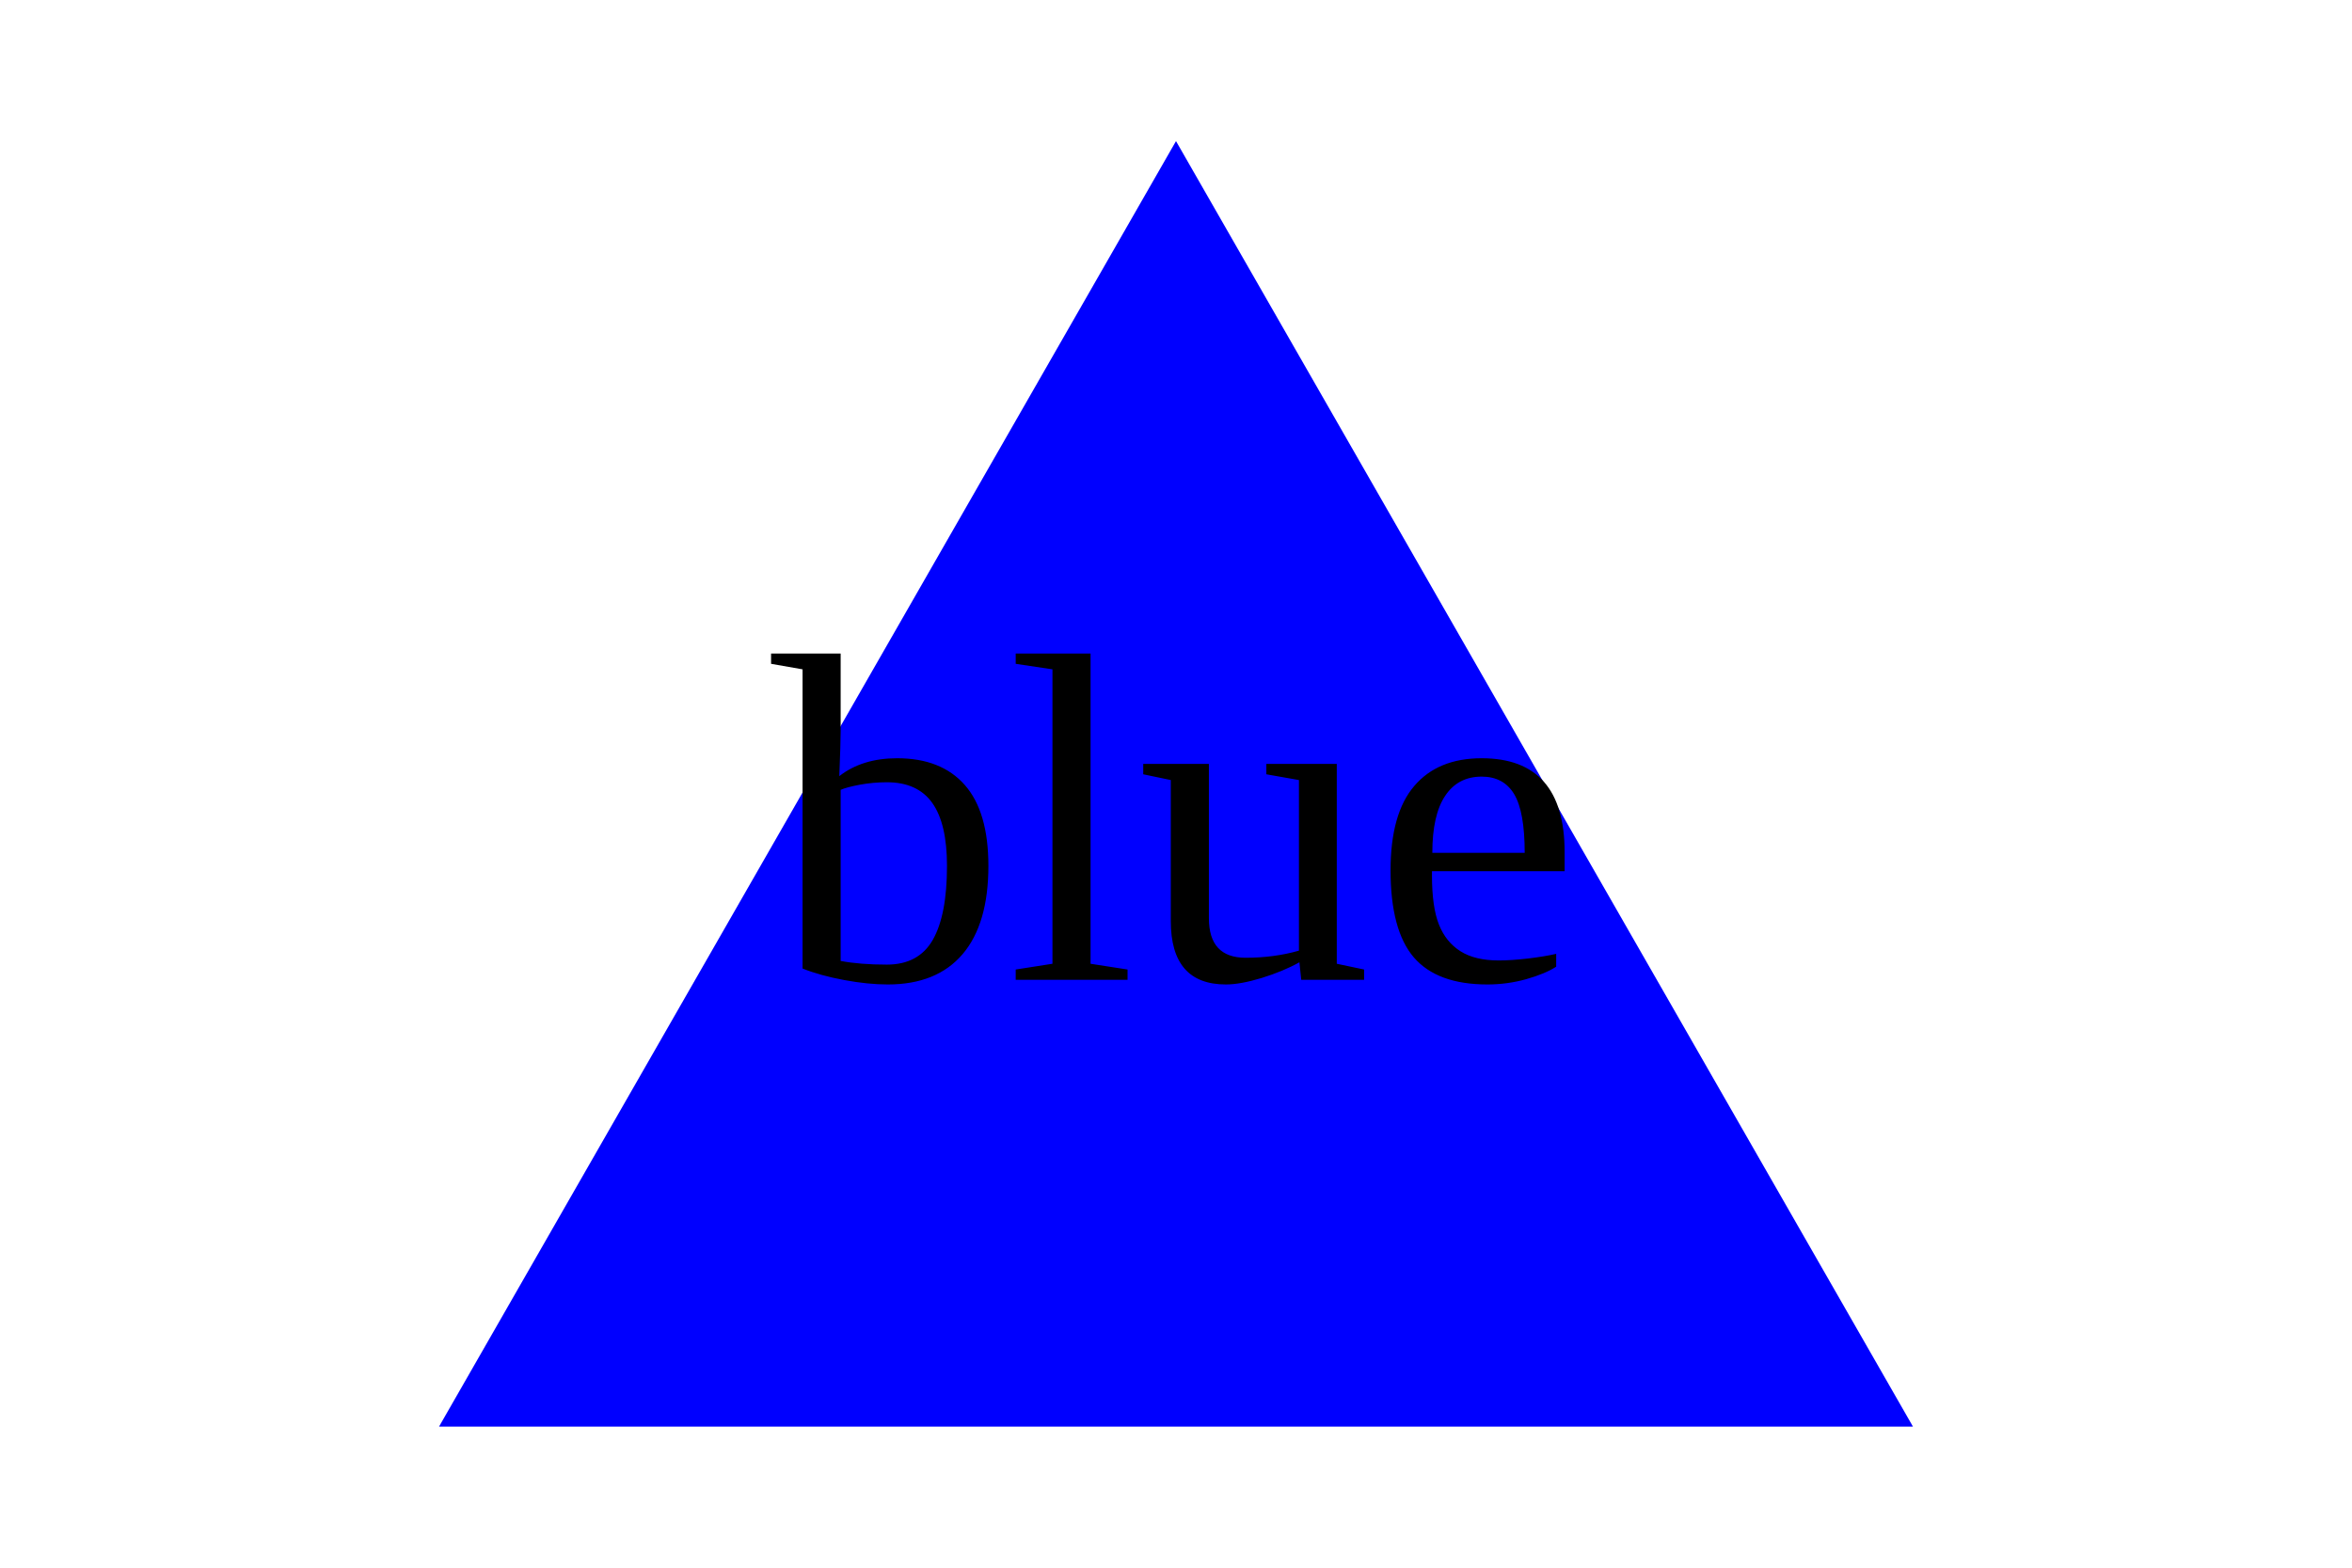
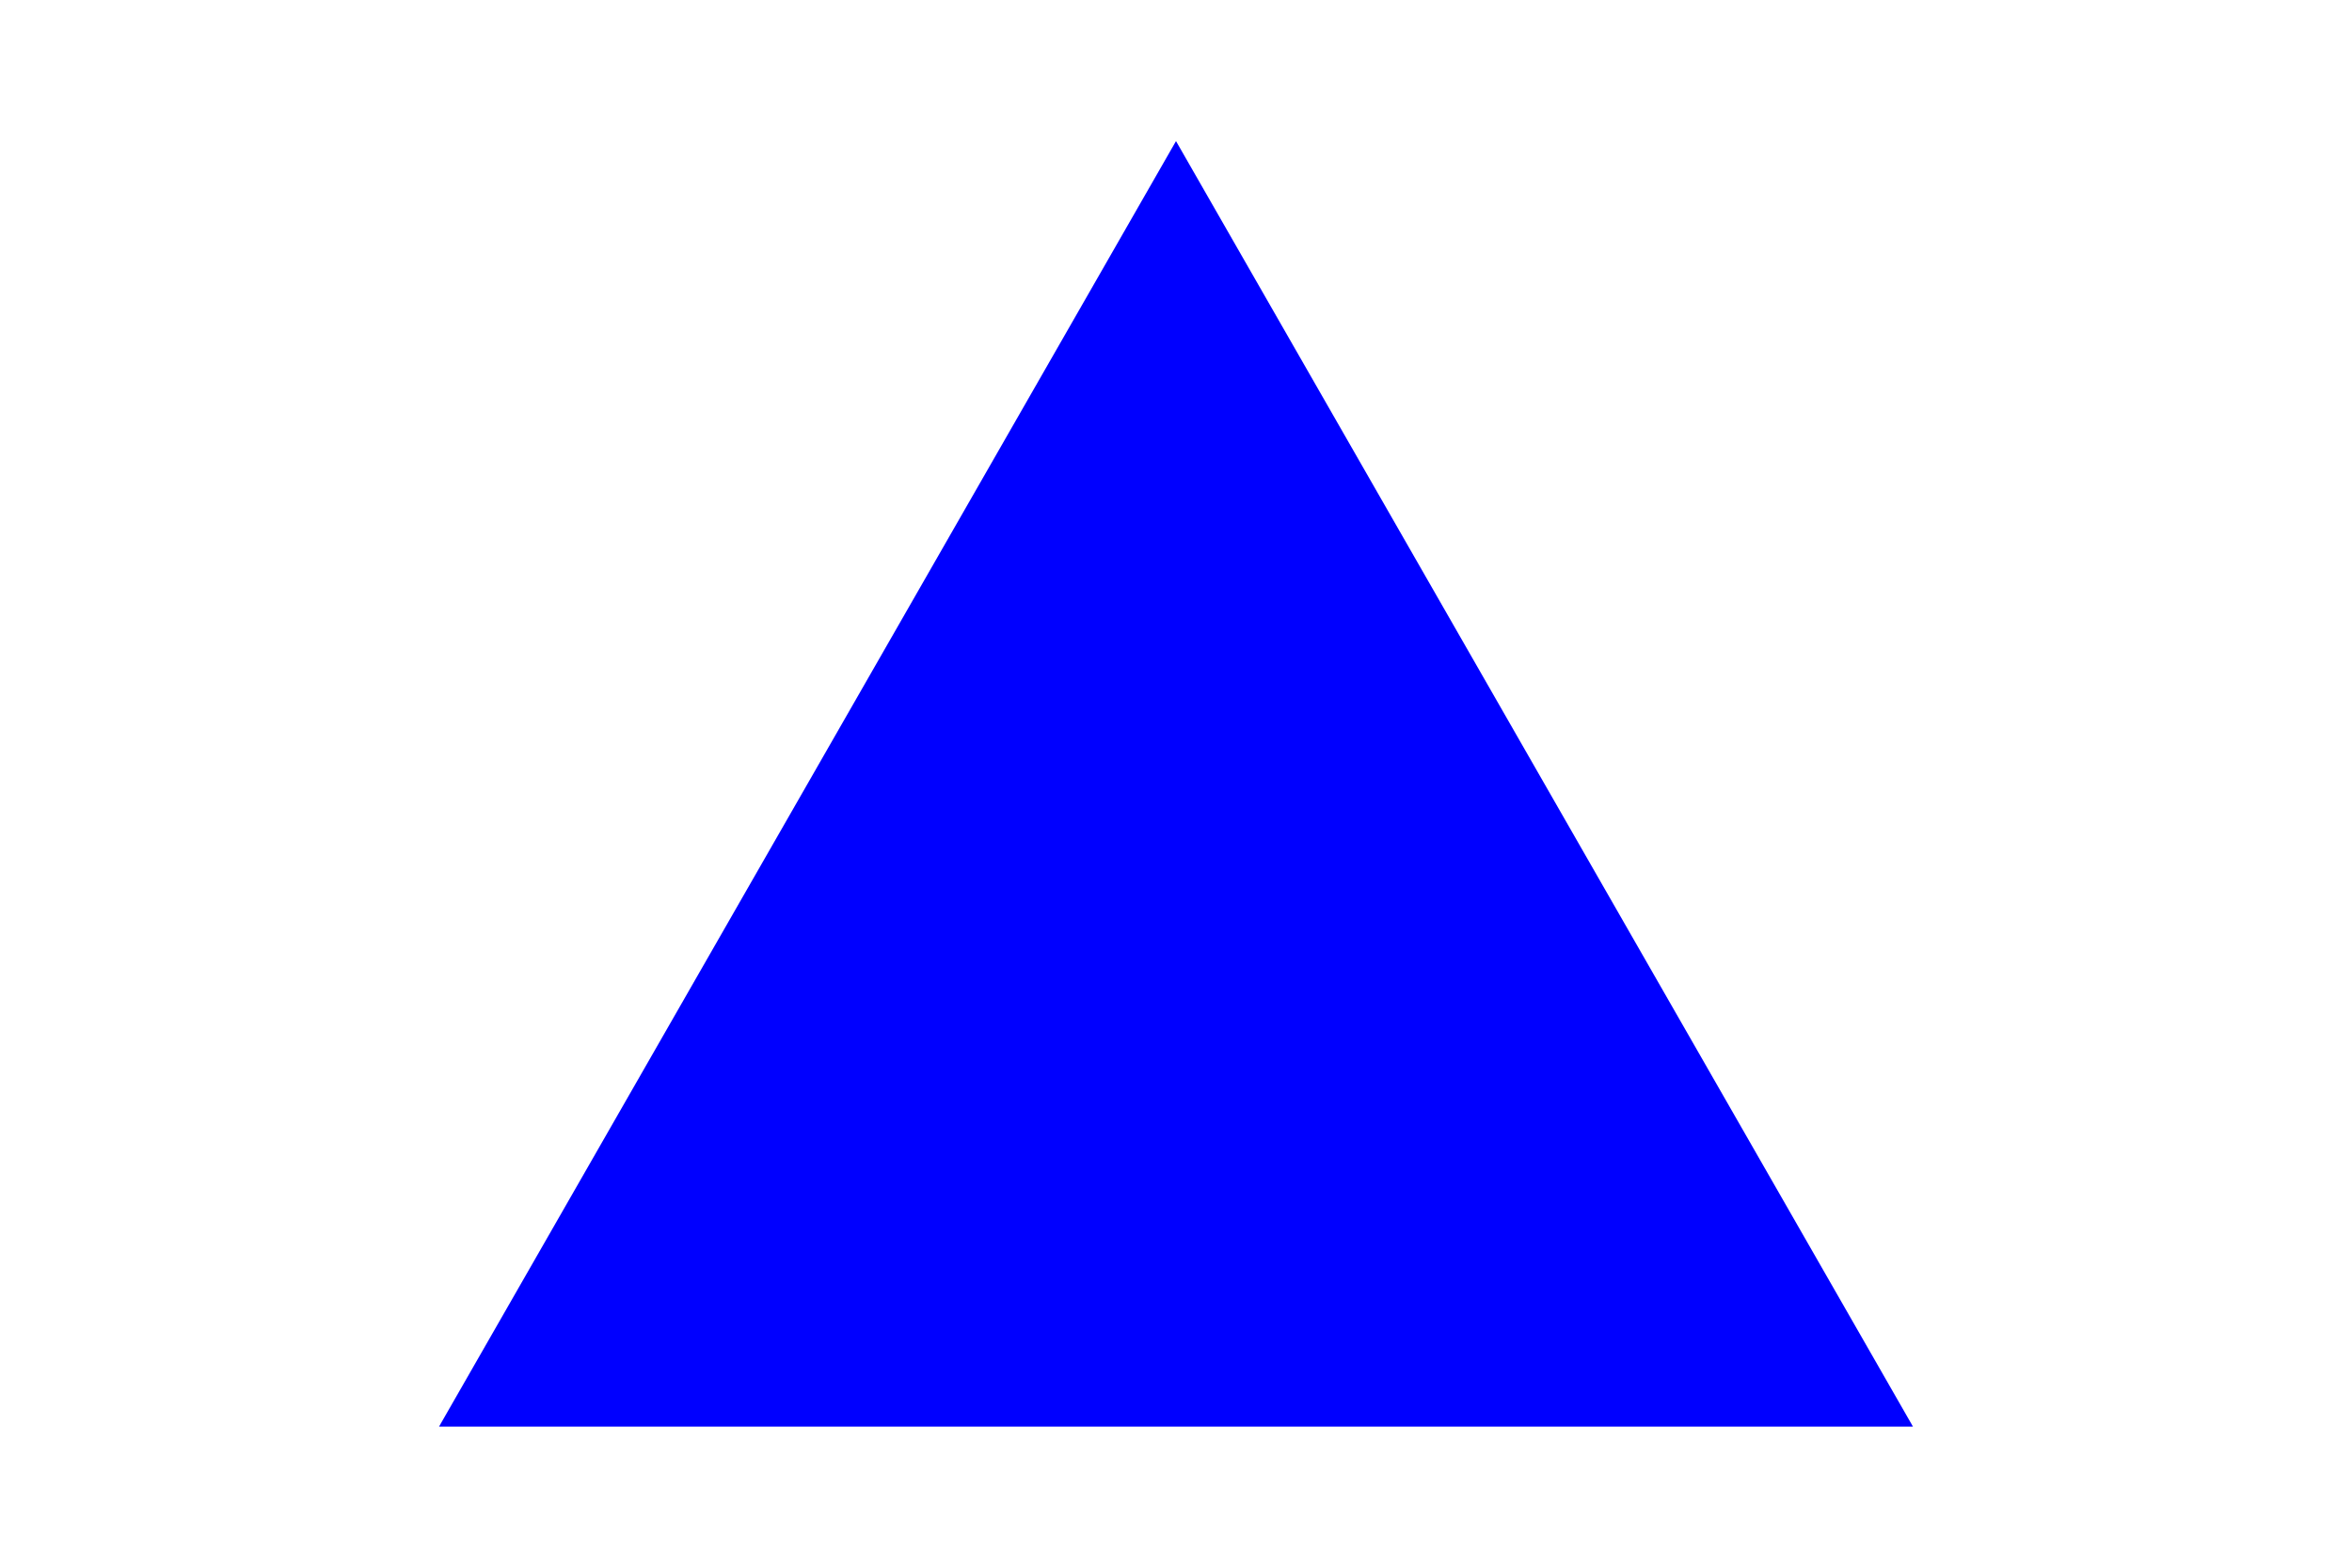
<svg xmlns="http://www.w3.org/2000/svg" version="1.1" width="300" height="200">
  <polygon points="150, 18 244, 182 56, 182" fill="blue" />
-   <text x="150" y="125" font-size="60" text-anchor="middle" fill="dts">blue</text>
+   <text x="150" y="125" font-size="60" text-anchor="middle" fill="blue">dts</text>
</svg>
